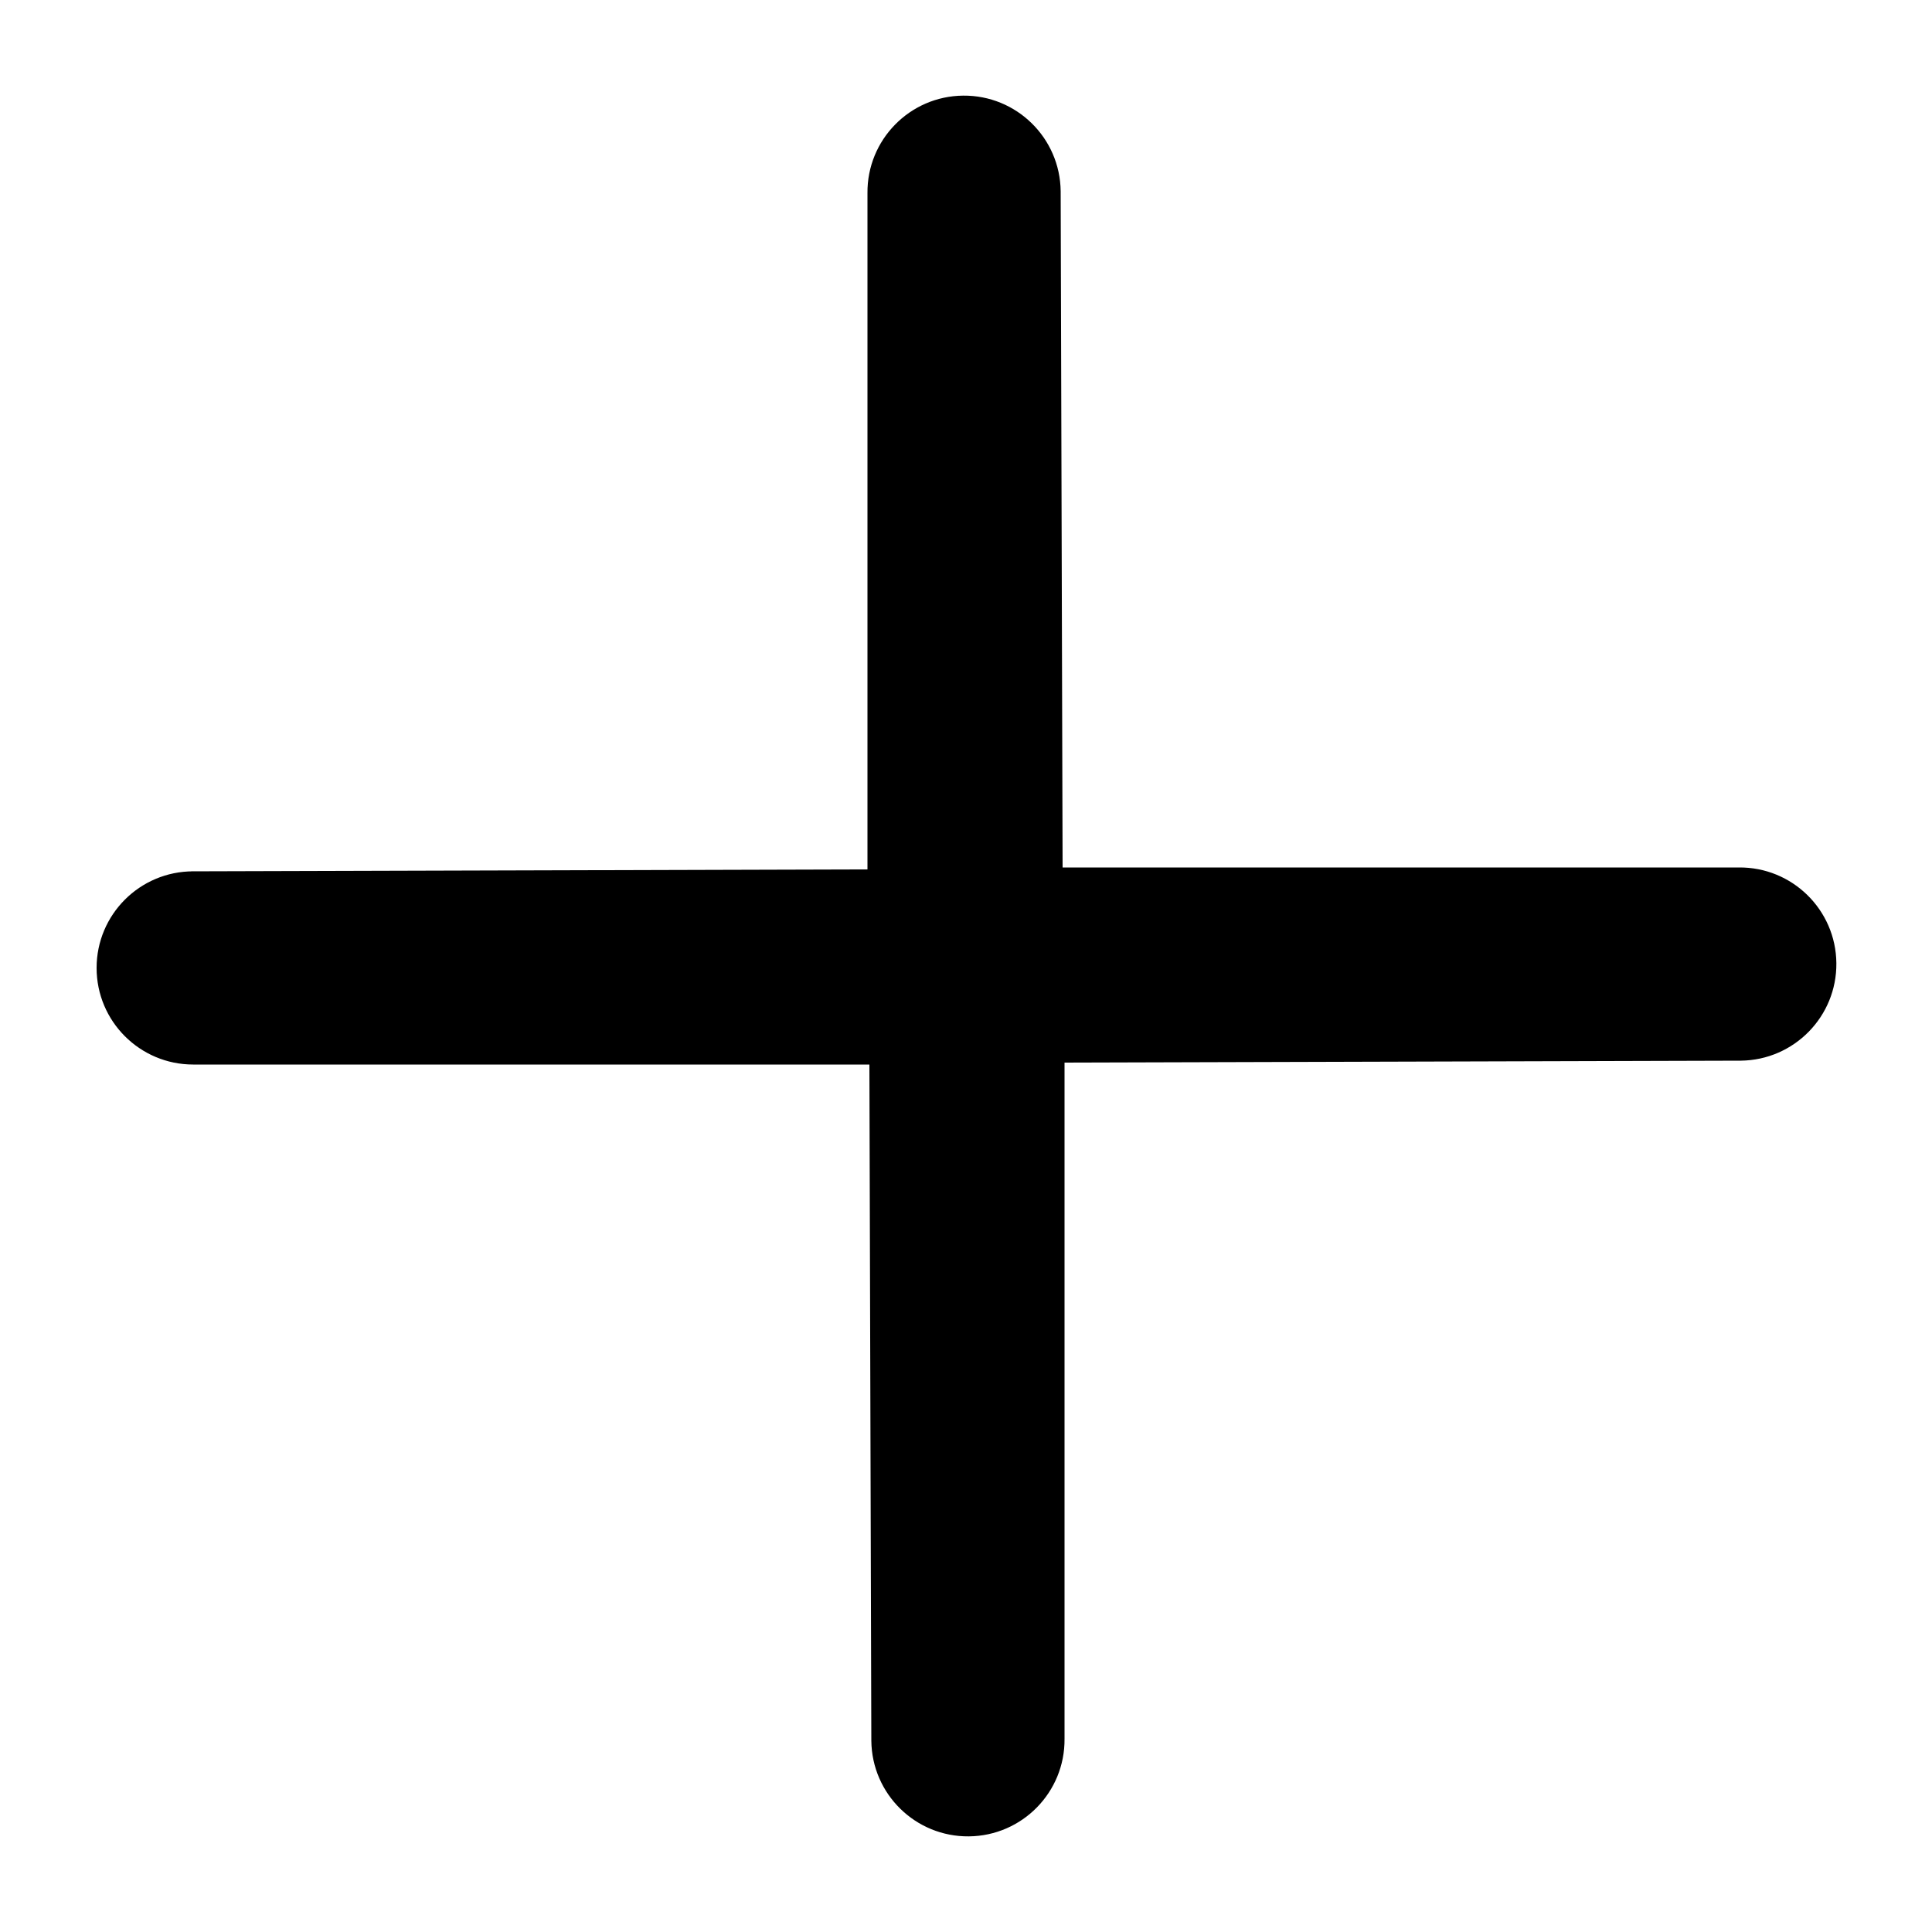
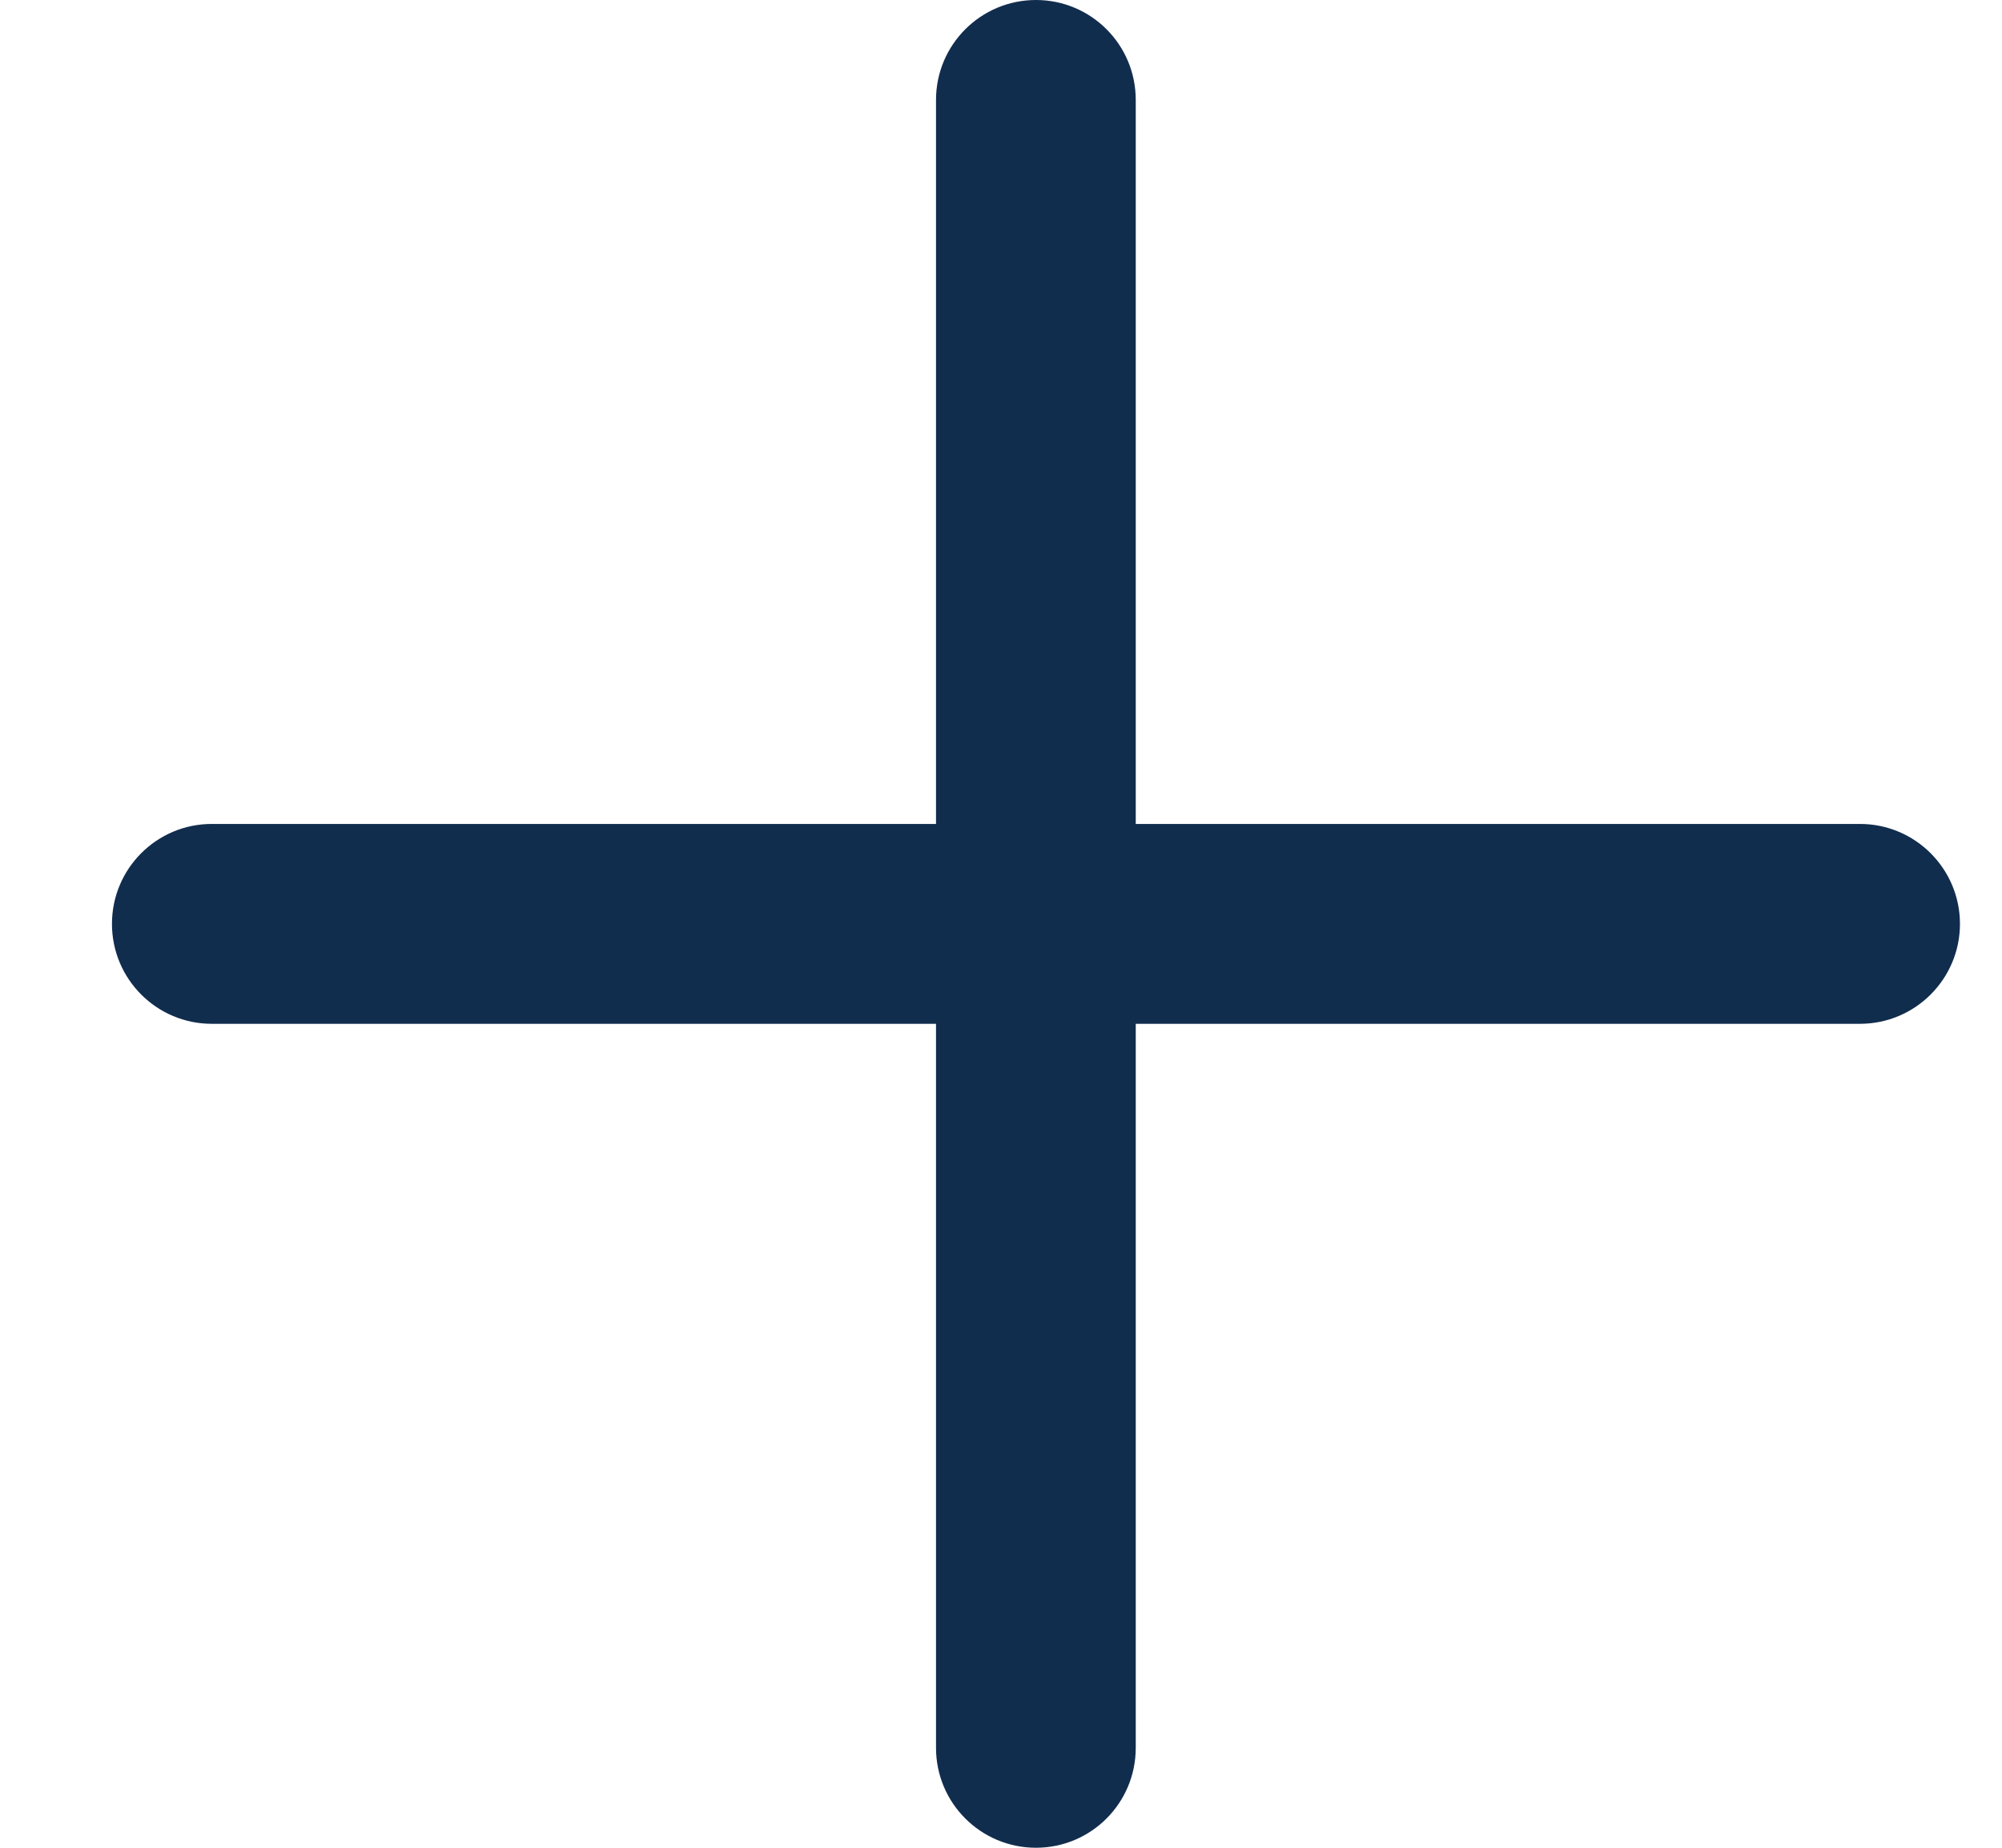
- <svg xmlns="http://www.w3.org/2000/svg" fill="none" class="icon icon-plus" viewBox="0 0 10 10">
-   <path fill="currentColor" fill-rule="evenodd" d="M1 4.51a.5.5 0 0 0 0 1h3.5l.01 3.5a.5.5 0 0 0 1-.01V5.5l3.5-.01a.5.5 0 0 0-.01-1H5.5L5.49.99a.5.5 0 0 0-1 .01v3.5l-3.5.01z" clip-rule="evenodd" />
+ <svg xmlns="http://www.w3.org/2000/svg" class="icon icon-plus" width="13" height="12" viewBox="0 0 13 12" fill="none">
+   <path d="M6.727 0C6.369 0 6.078 0.29 6.078 0.649V5.351H1.375C1.017 5.351 0.727 5.642 0.727 6C0.727 6.358 1.017 6.649 1.375 6.649H6.078V11.351C6.078 11.71 6.369 12 6.727 12C7.085 12 7.375 11.71 7.375 11.351V6.649H12.078C12.436 6.649 12.727 6.358 12.727 6C12.727 5.642 12.436 5.351 12.078 5.351H7.375V0.649C7.375 0.29 7.085 0 6.727 0Z" fill="#112D4E" />
</svg>
